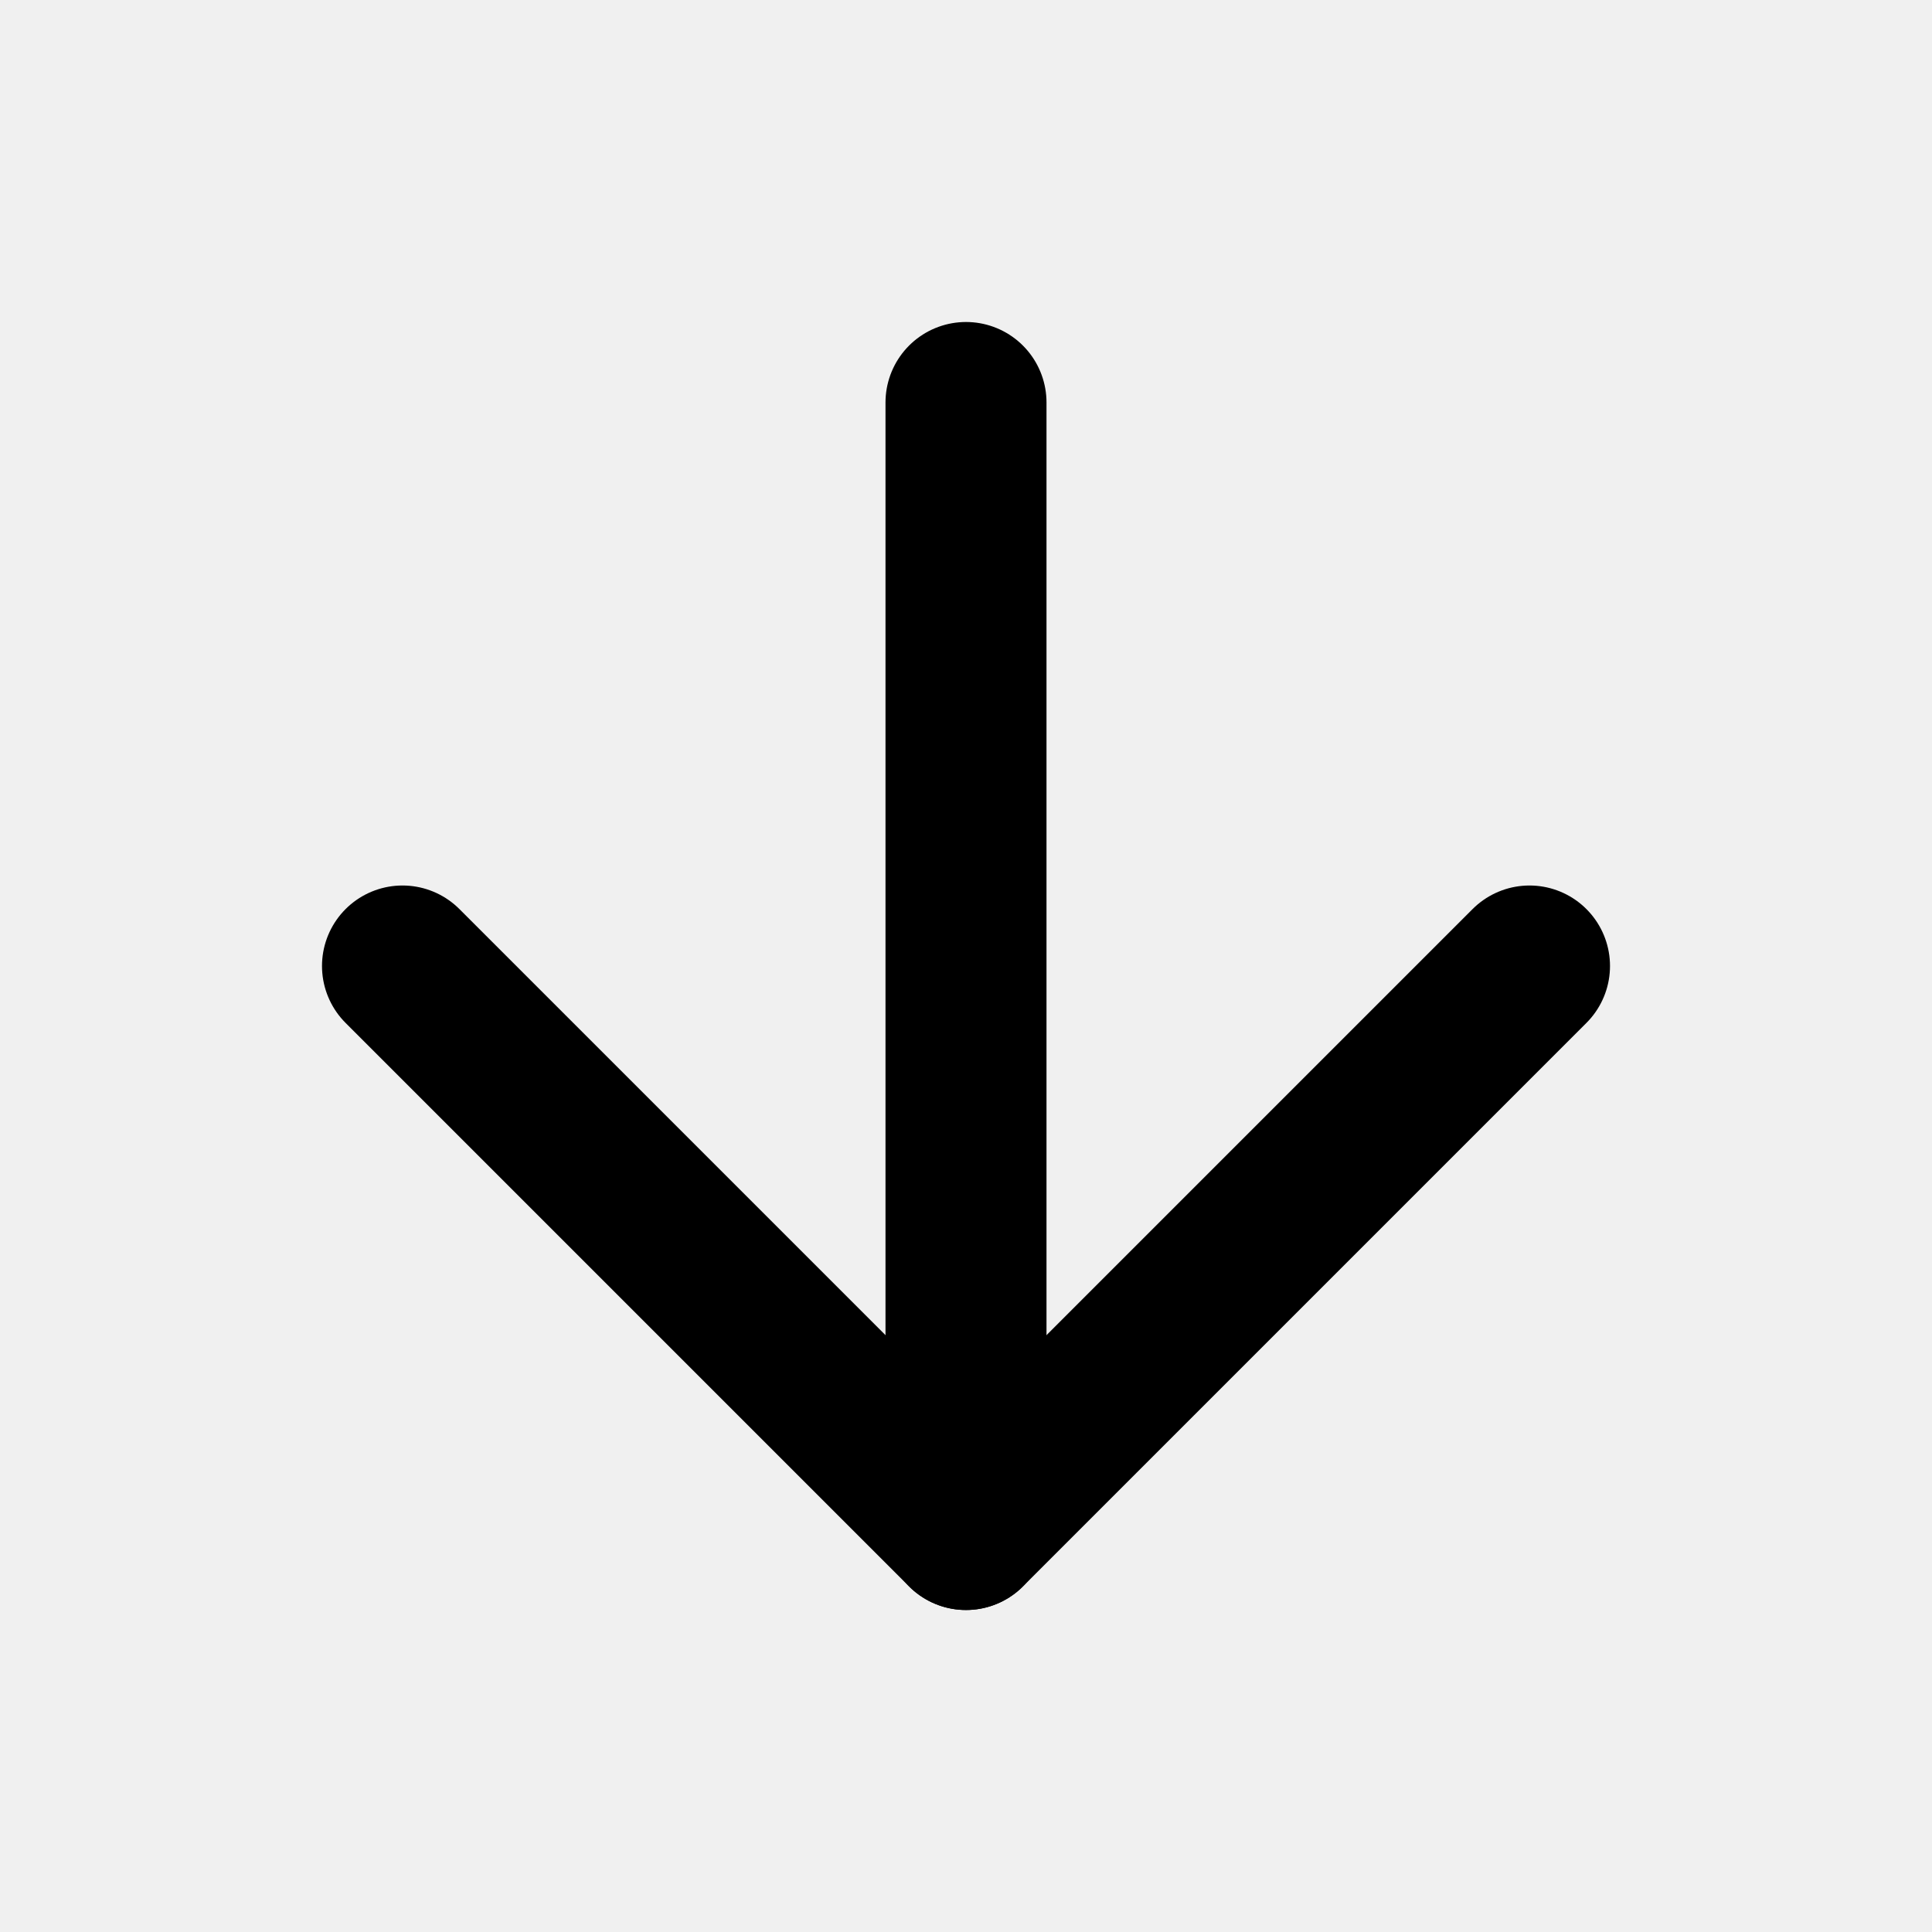
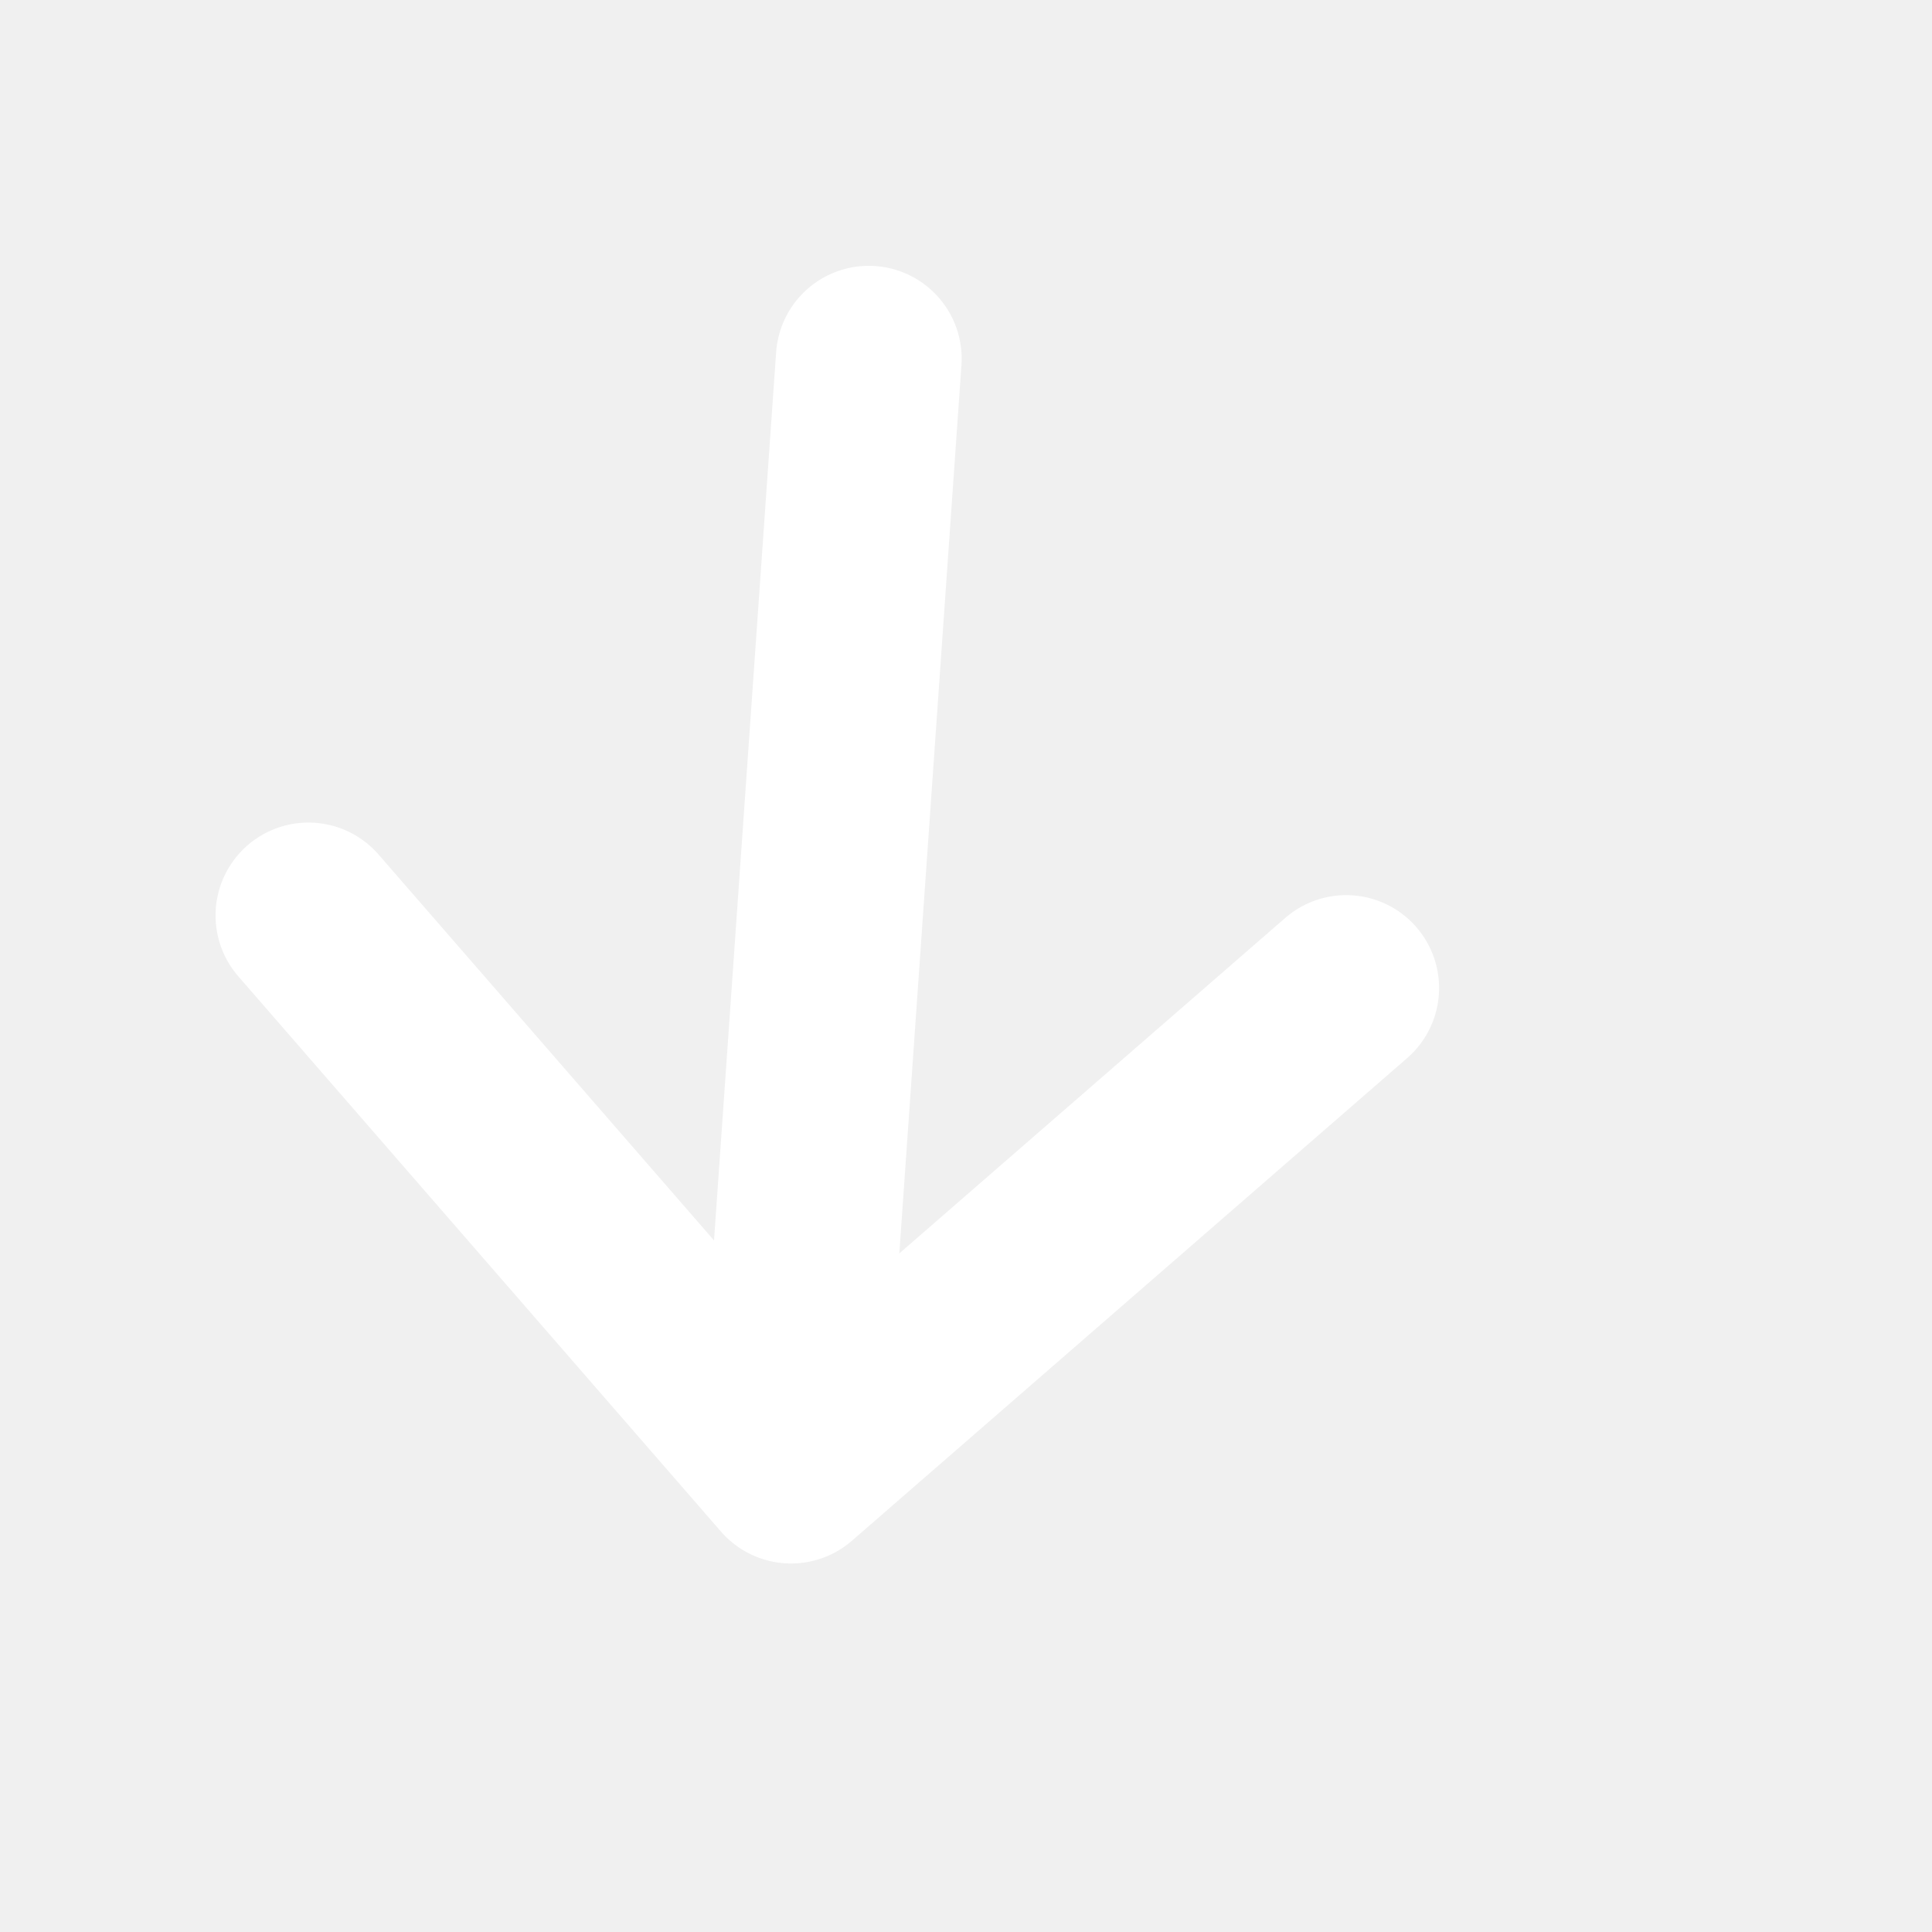
- <svg xmlns="http://www.w3.org/2000/svg" width="24" height="24" viewBox="0 0 24 24" fill="none" stroke="currentColor" stroke-width="2" stroke-linecap="round" stroke-linejoin="round" class="lucide lucide-arrow-down text-white">
-   <path d="M12 5v14" />
-   <path d="m19 12-7 7-7-7" />
+ <svg xmlns="http://www.w3.org/2000/svg" width="26" height="26" viewBox="0 0 26 26" fill="none" stroke="white" stroke-width="2.5" stroke-linecap="round" stroke-linejoin="round" class="lucide lucide-arrow-down" transform="rotate(04)">
+   <path d="M12 4v14" />
+   <path d="M19 12L12 19L5 12" />
</svg>
